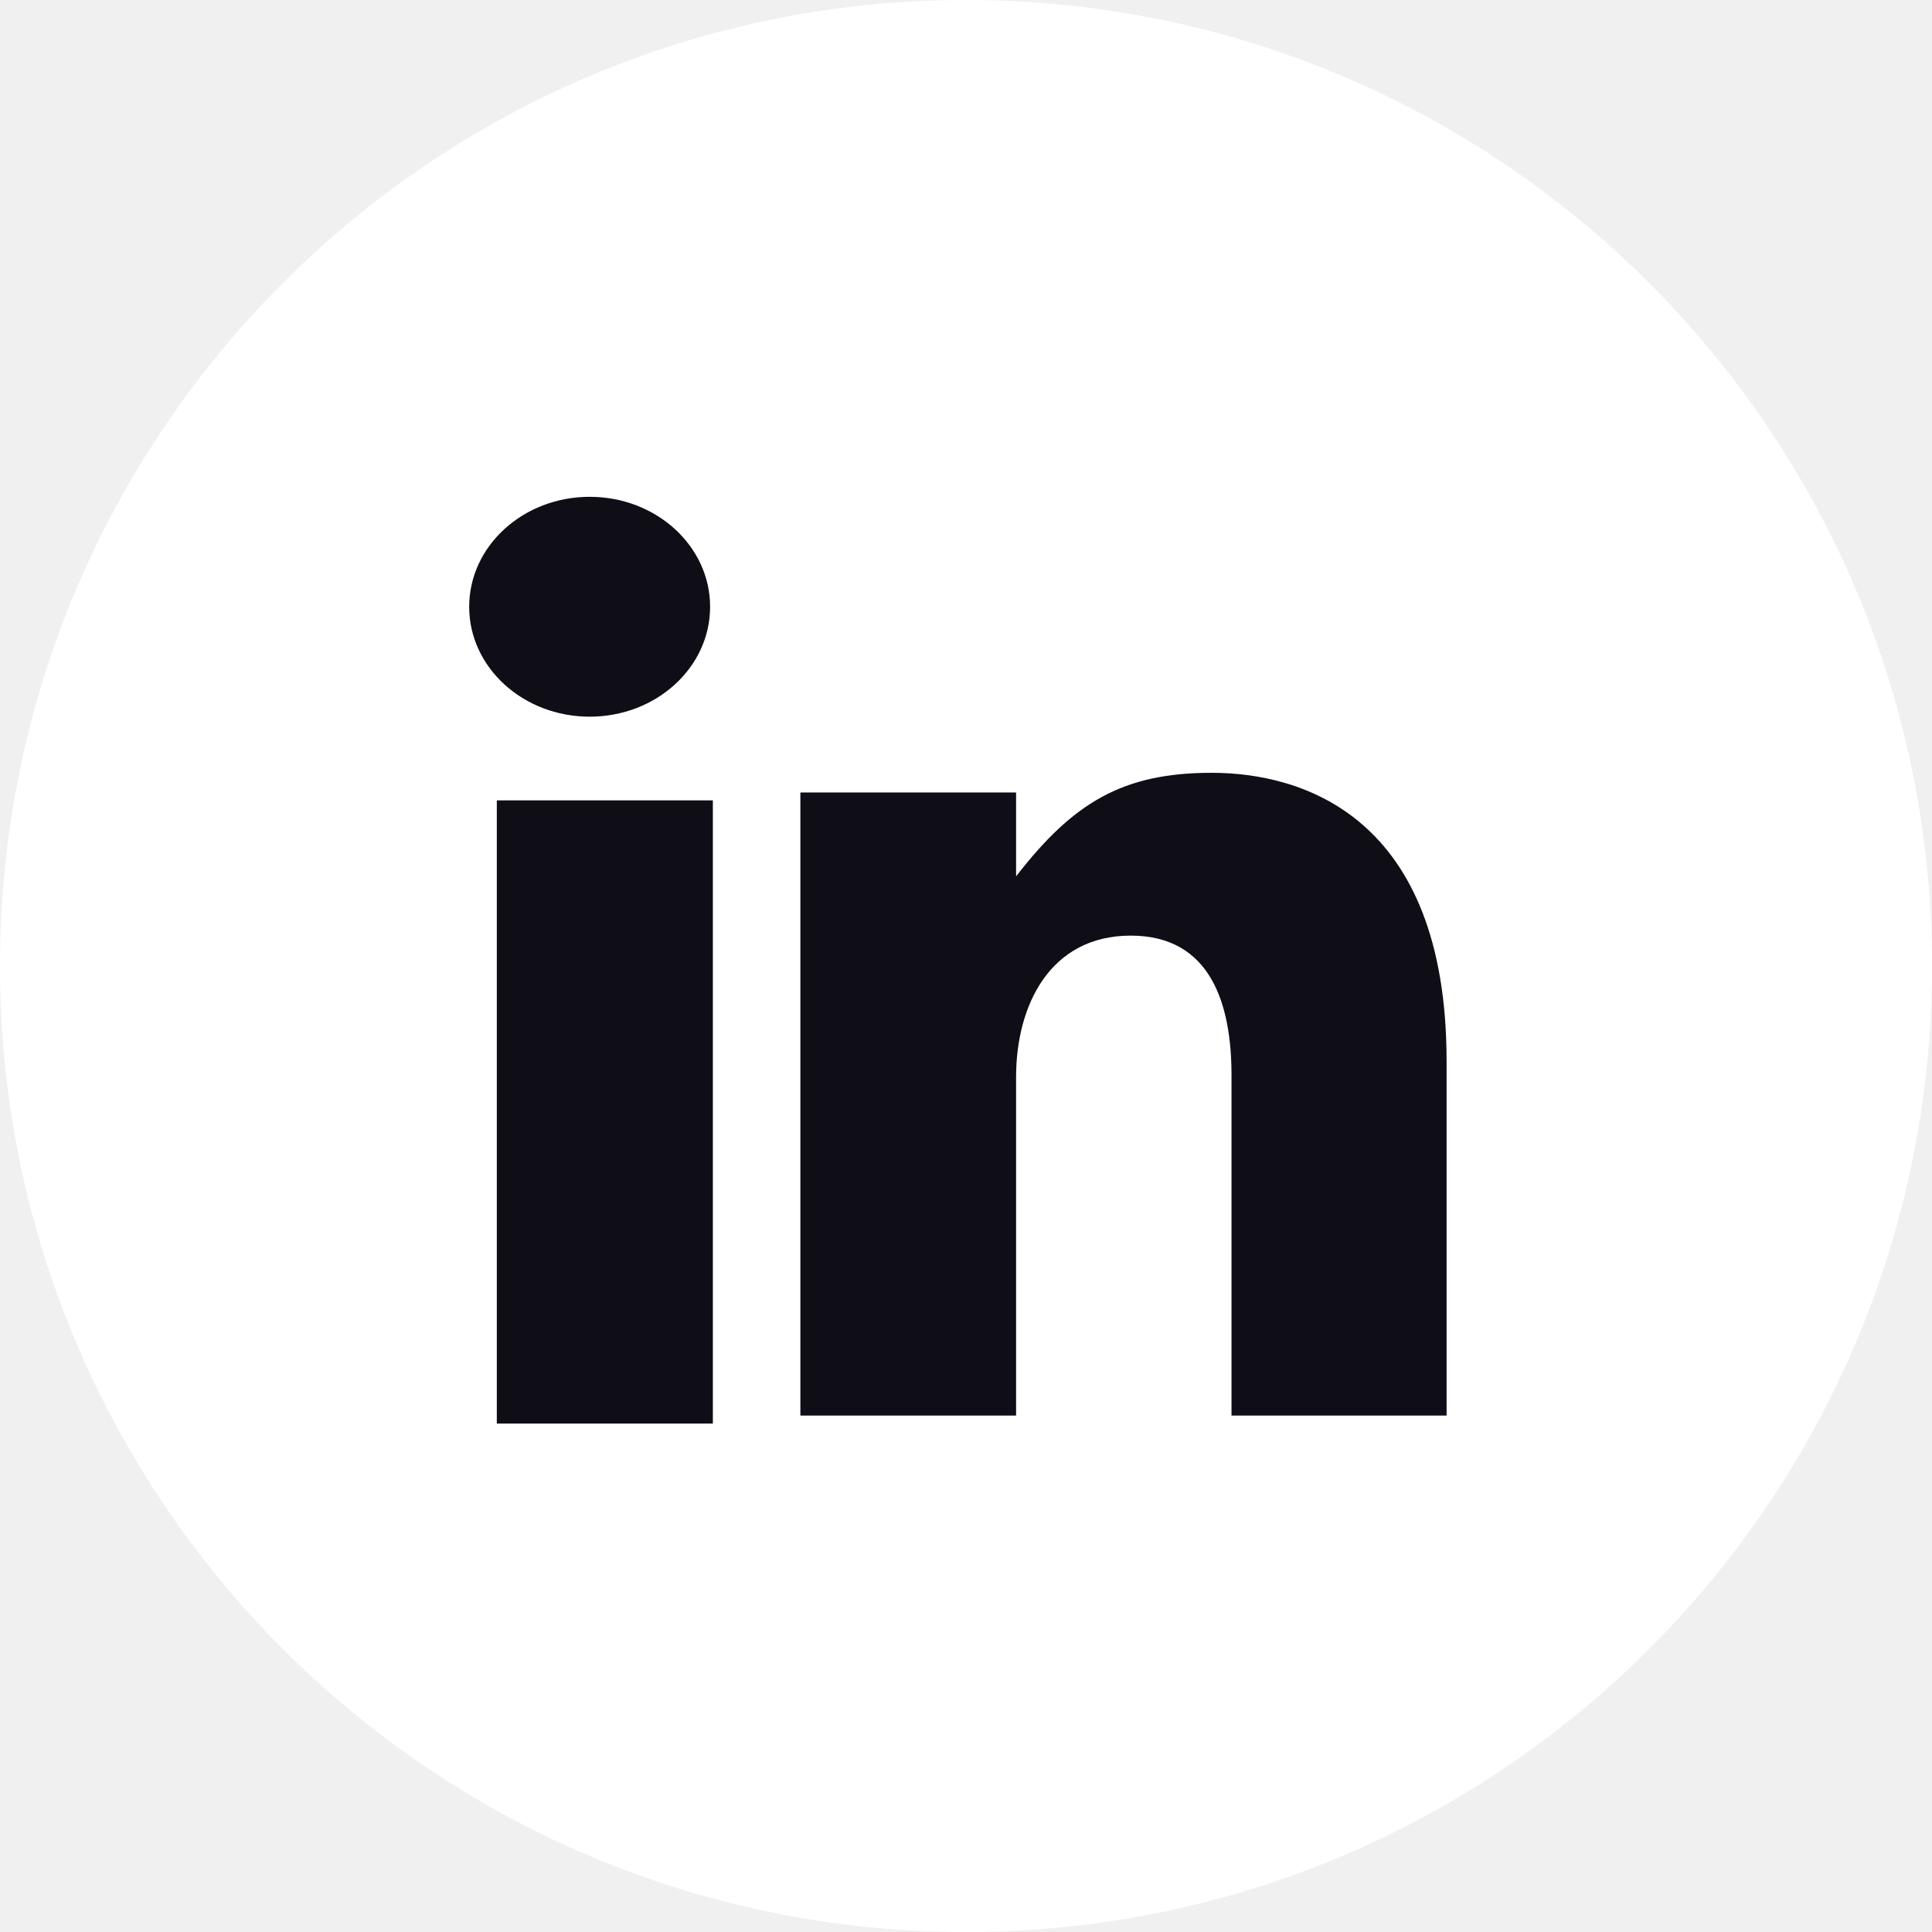
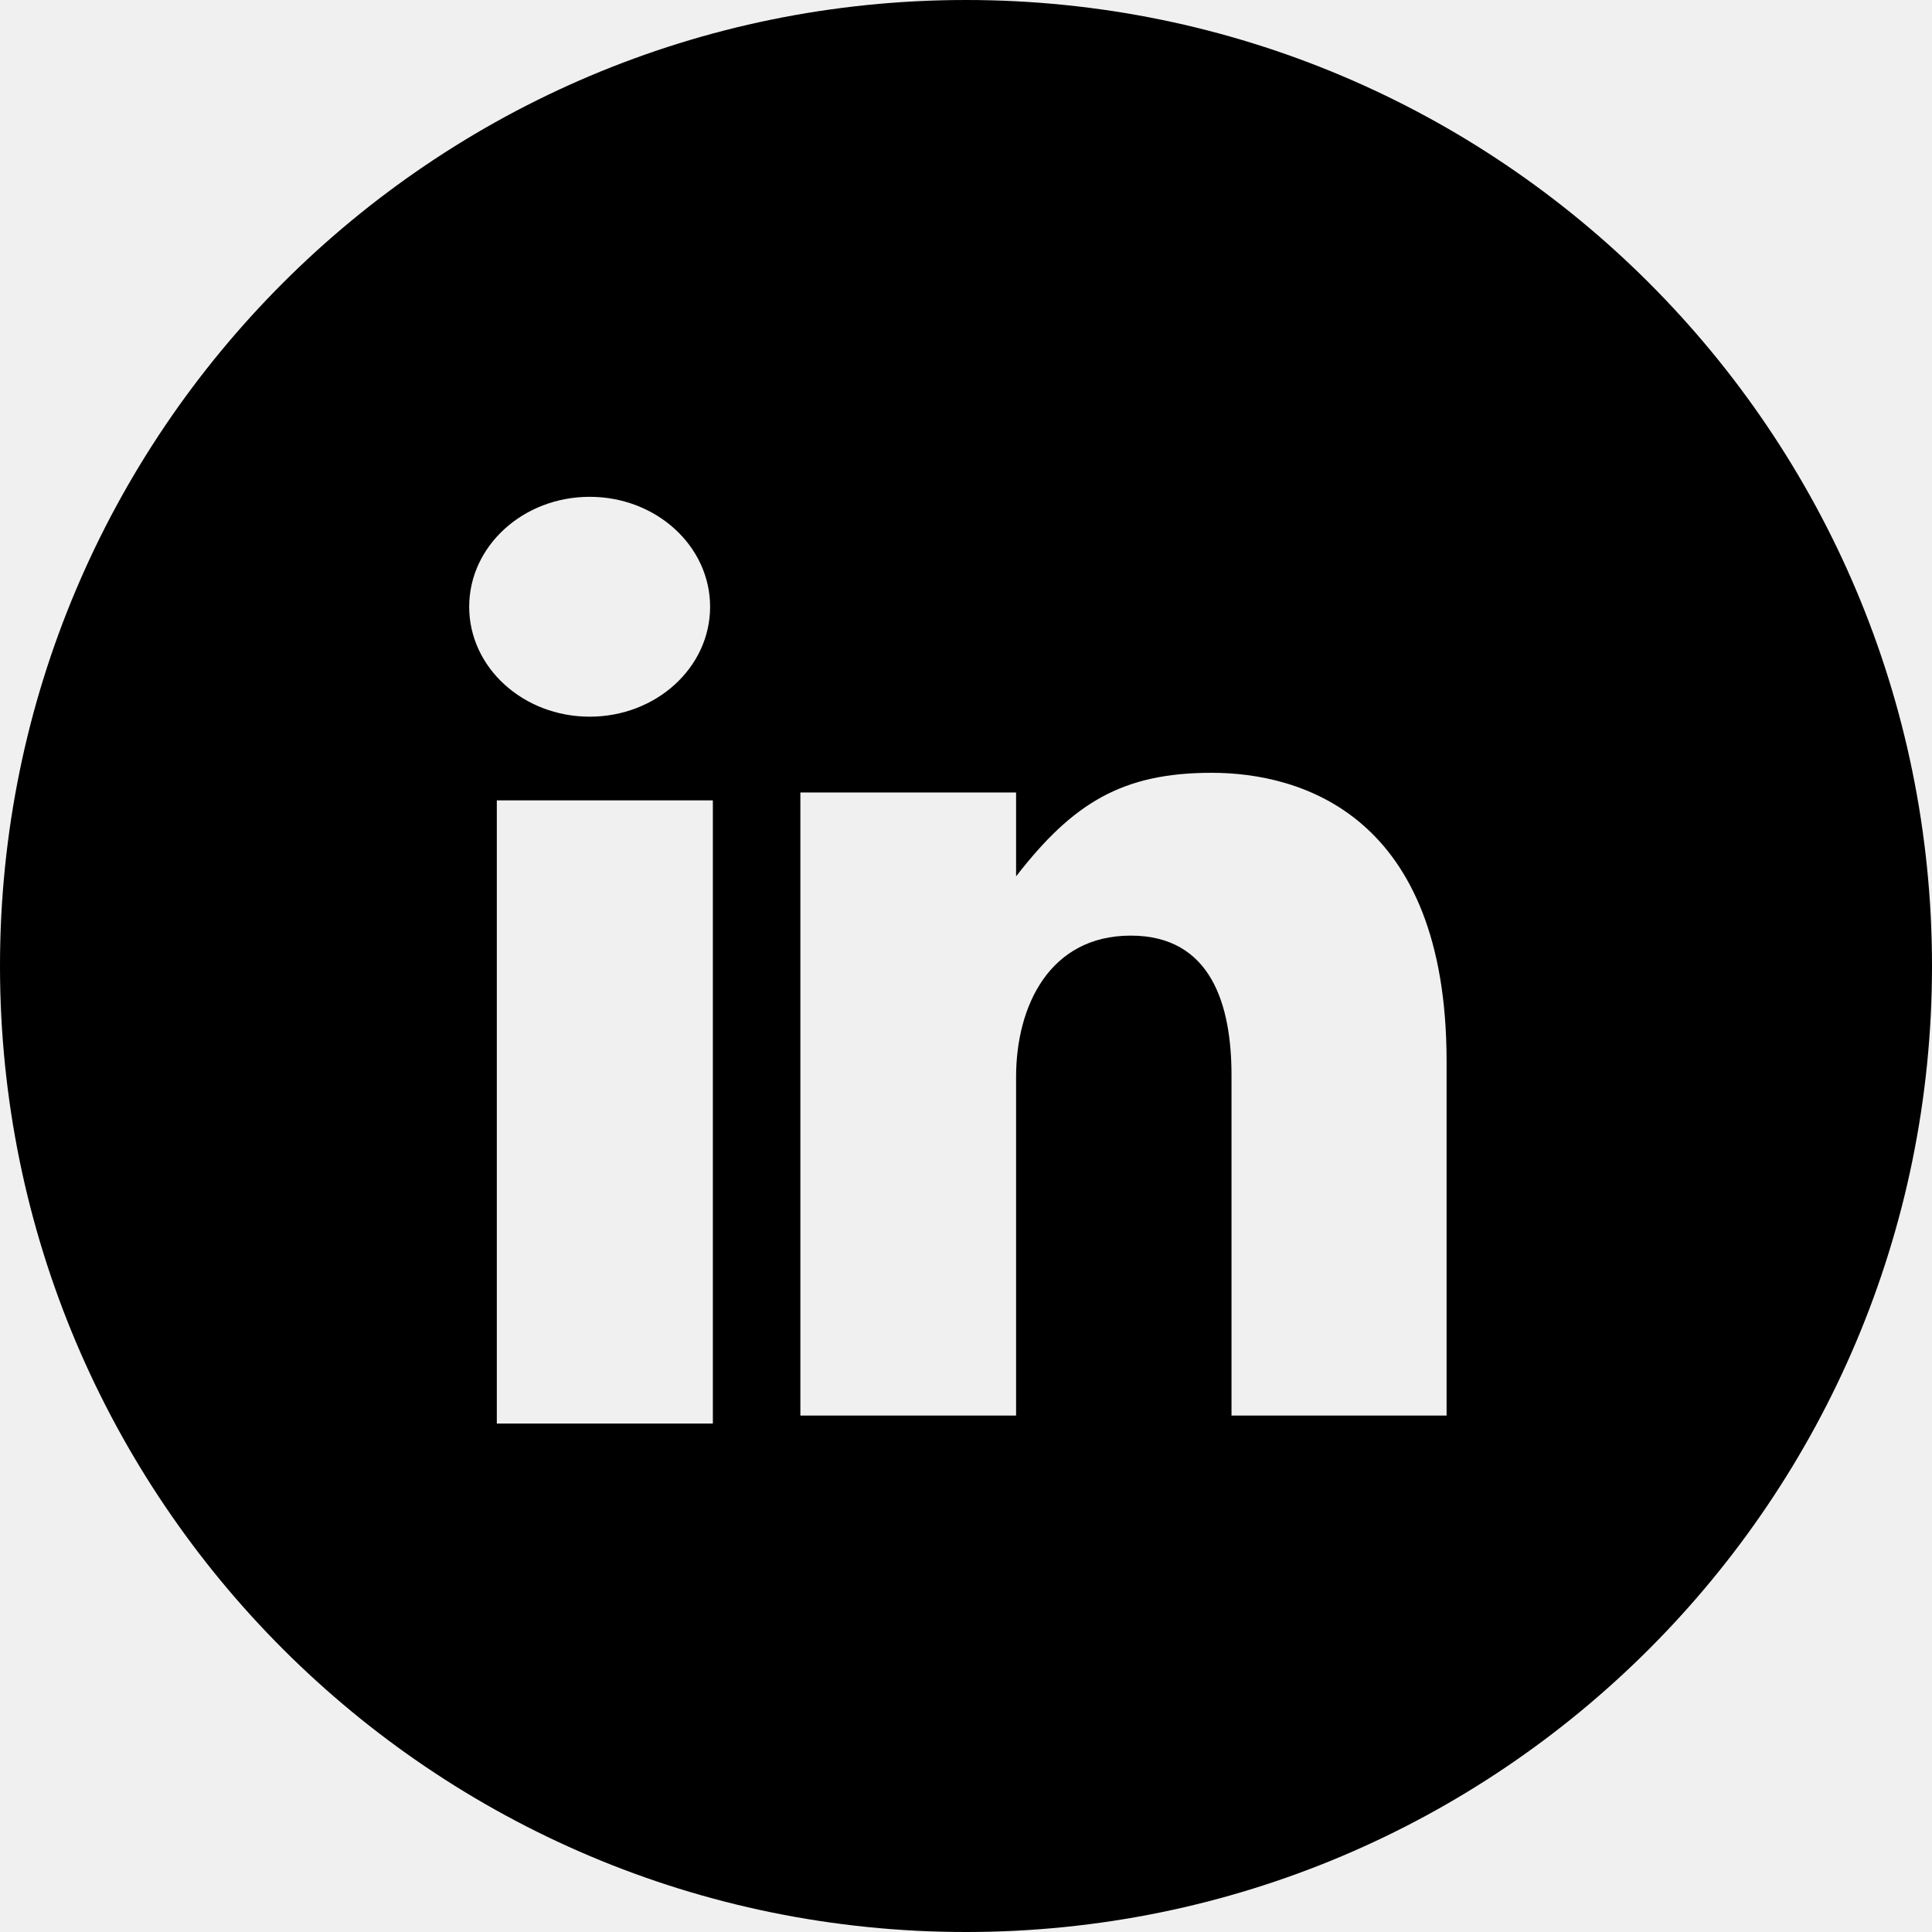
<svg xmlns="http://www.w3.org/2000/svg" width="40px" height="40px" viewBox="0 0 40 40" version="1.1">
  <defs />
-   <g id="P.0-Pages" stroke="none" stroke-width="1" fill="none" fill-rule="evenodd">
-     <g id="0.0-home" transform="translate(-159, -930)">
-       <g id="bottom" transform="translate(100, 930)">
-         <g id="share">
-           <g id="social-button-Linkedin" transform="translate(59, 0)">
-             <circle id="Oval-1-Copy-5" fill="#FFFFFF" cx="20" cy="20" r="20" />
-             <path d="M12.209,14.838 C13.586,14.838 14.702,13.82 14.702,12.563 C14.702,11.305 13.586,10.286 12.209,10.286 C10.831,10.286 9.714,11.305 9.714,12.563 C9.714,13.82 10.831,14.838 12.209,14.838" id="Fill-182" fill="#0F0D16" />
-             <polygon id="Fill-183" fill="#0F0D16" points="10.286 29.473 14.759 29.473 14.759 16.571 10.286 16.571" />
-             <path d="M21.037,22.297 C21.037,20.818 21.737,19.371 23.411,19.371 C25.085,19.371 25.497,20.818 25.497,22.262 L25.497,29.308 L29.95,29.308 L29.95,21.974 C29.95,16.878 26.938,16 25.085,16 C23.234,16 22.213,16.626 21.037,18.144 L21.037,16.407 L16.571,16.407 L16.571,29.308 L21.037,29.308 L21.037,22.297 Z" id="Fill-184" fill="#0F0D16" />
-           </g>
-         </g>
-       </g>
+   <g id="Page-1" stroke="none" stroke-width="1" fill="none" fill-rule="evenodd">
+     <g id="social-button-Linkedin" fill="#000000" fill-rule="nonzero">
+       <path d="M20,40 C8.954,40 0,31.046 0,20 C0,8.954 8.954,0 20,0 C31.046,0 40,8.954 40,20 C40,31.046 31.046,40 20,40 Z M12.209,14.838 C13.586,14.838 14.702,13.82 14.702,12.563 C14.702,11.305 13.586,10.286 12.209,10.286 C10.831,10.286 9.714,11.305 9.714,12.563 C9.714,13.82 10.831,14.838 12.209,14.838 Z M10.286,29.473 L14.759,29.473 L14.759,16.571 L10.286,16.571 L10.286,29.473 Z M21.037,22.297 C21.037,20.818 21.737,19.371 23.411,19.371 C25.085,19.371 25.497,20.818 25.497,22.262 L25.497,29.308 L29.95,29.308 L29.95,21.974 C29.95,16.878 26.938,16 25.085,16 C23.234,16 22.213,16.626 21.037,18.144 L21.037,16.407 L16.571,16.407 L16.571,29.308 L21.037,29.308 L21.037,22.297 Z" id="Combined-Shape" />
    </g>
  </g>
</svg>
